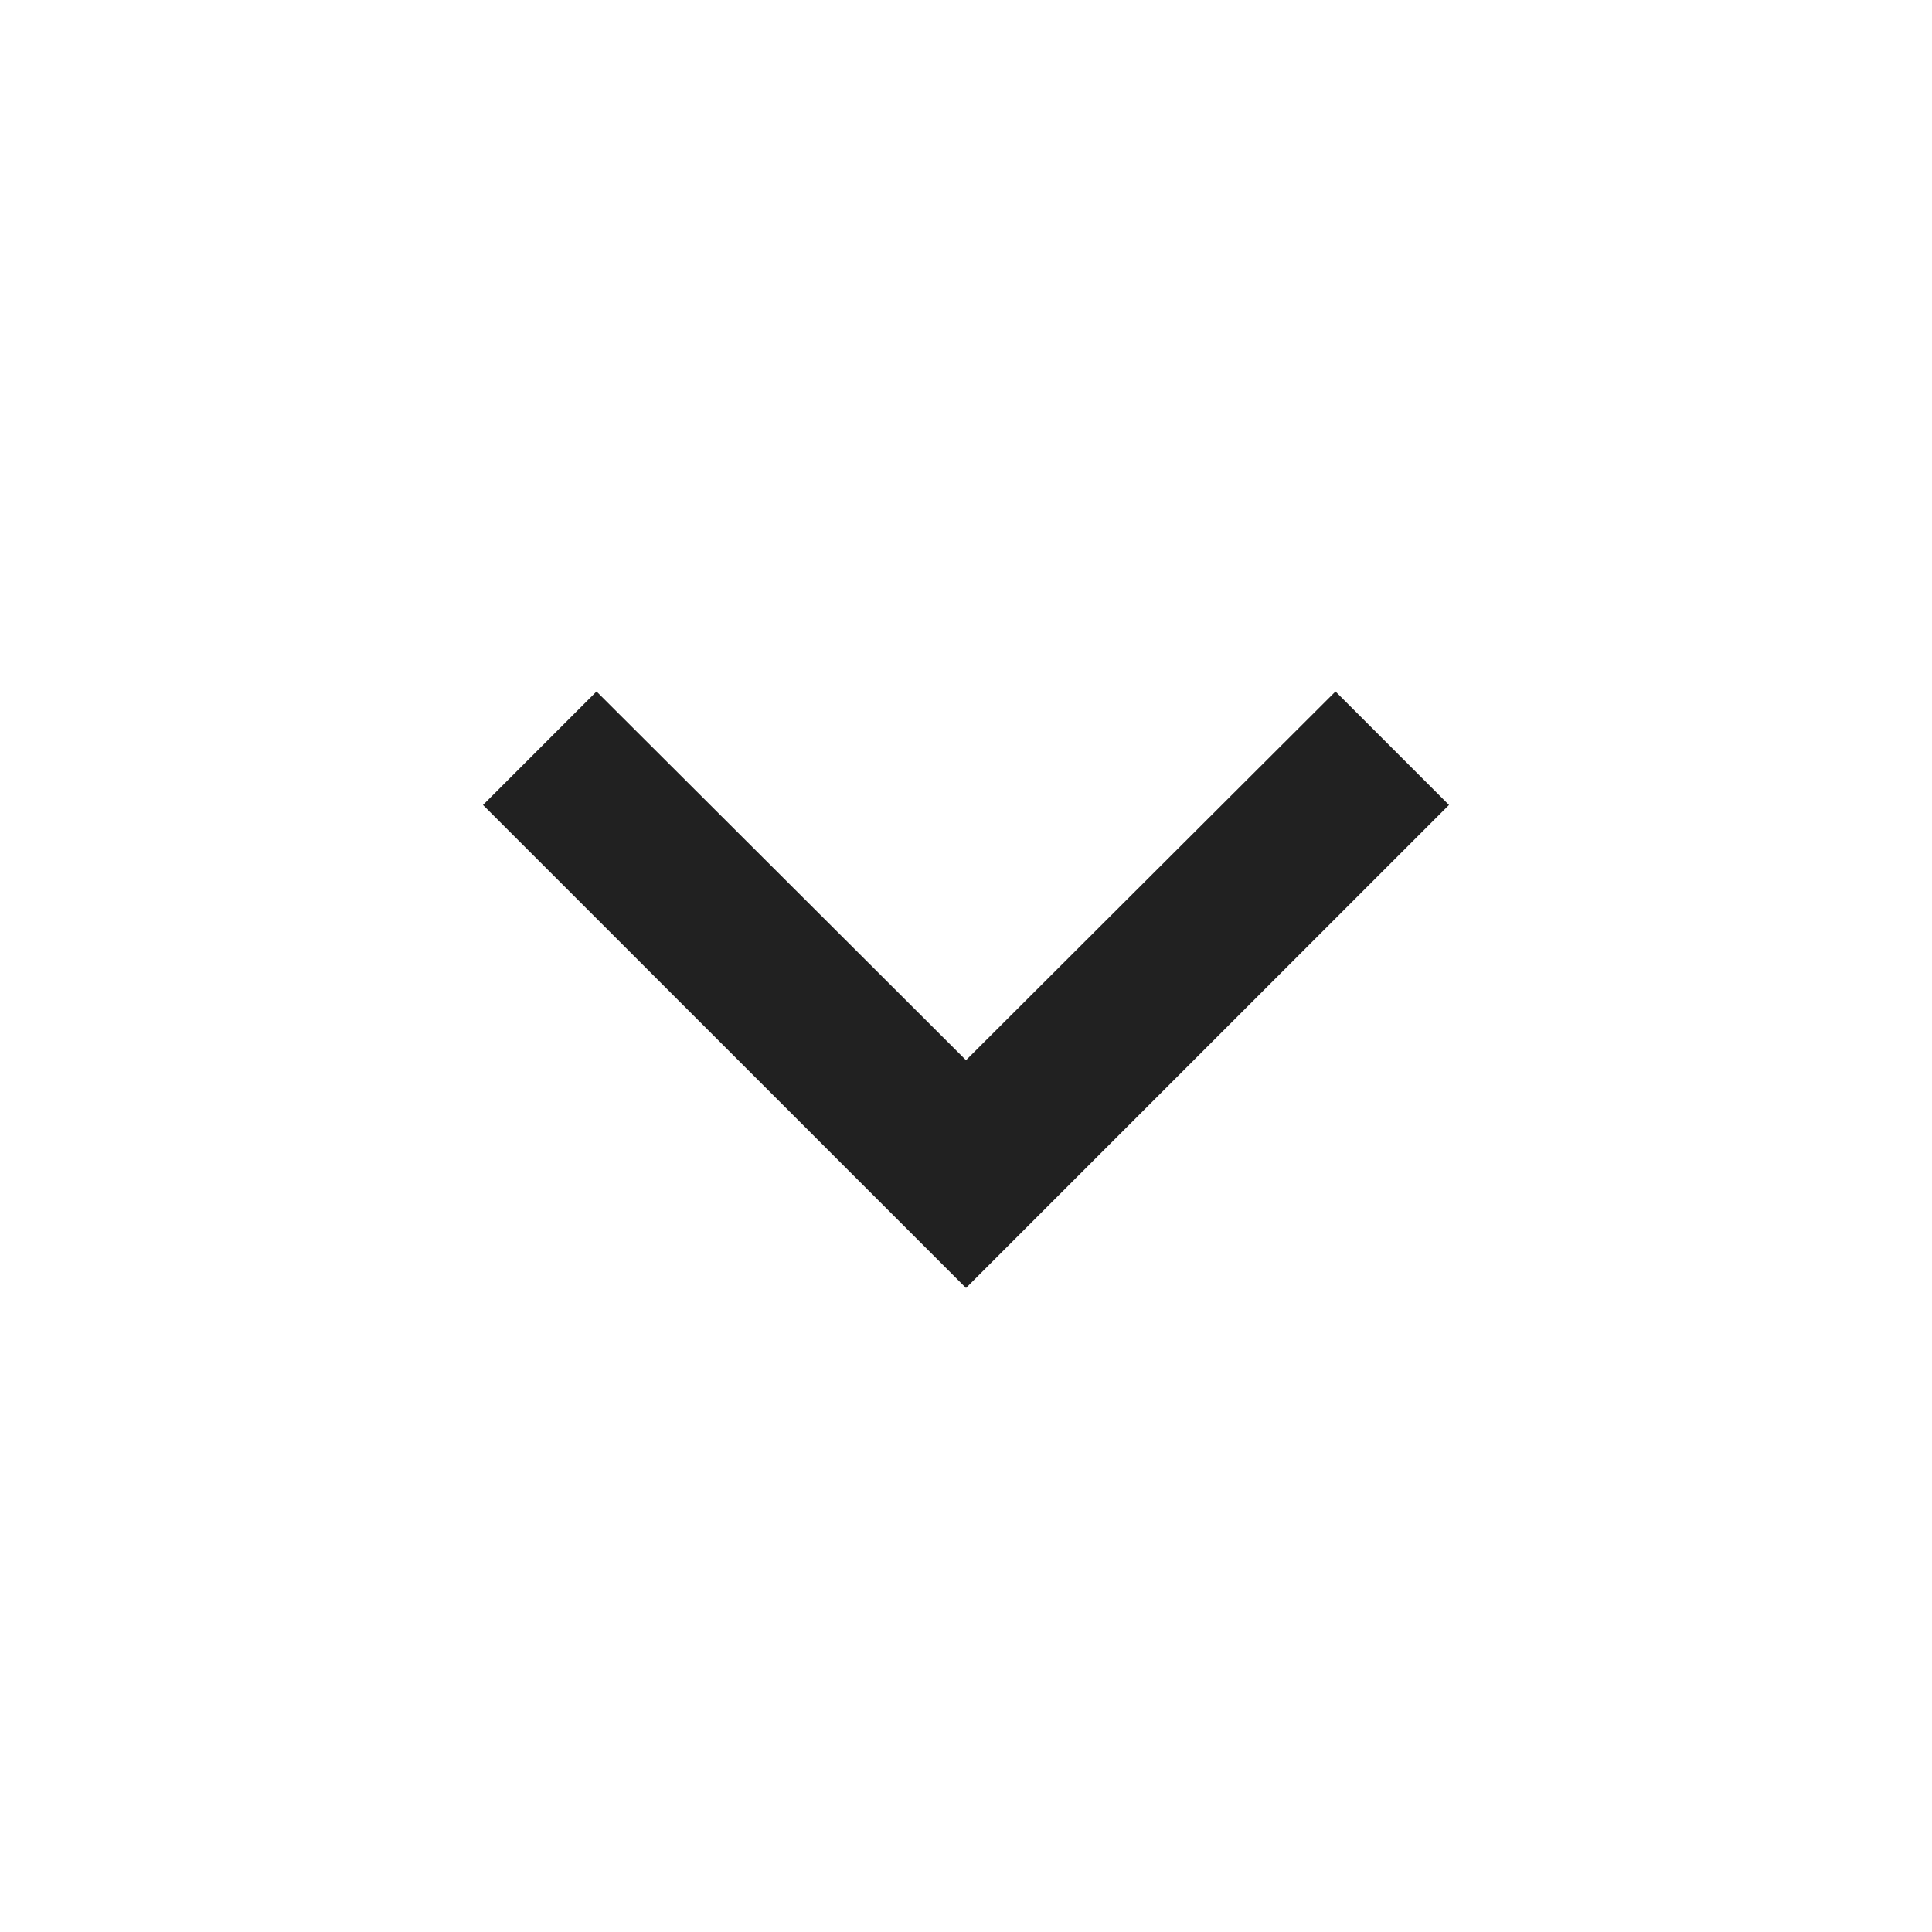
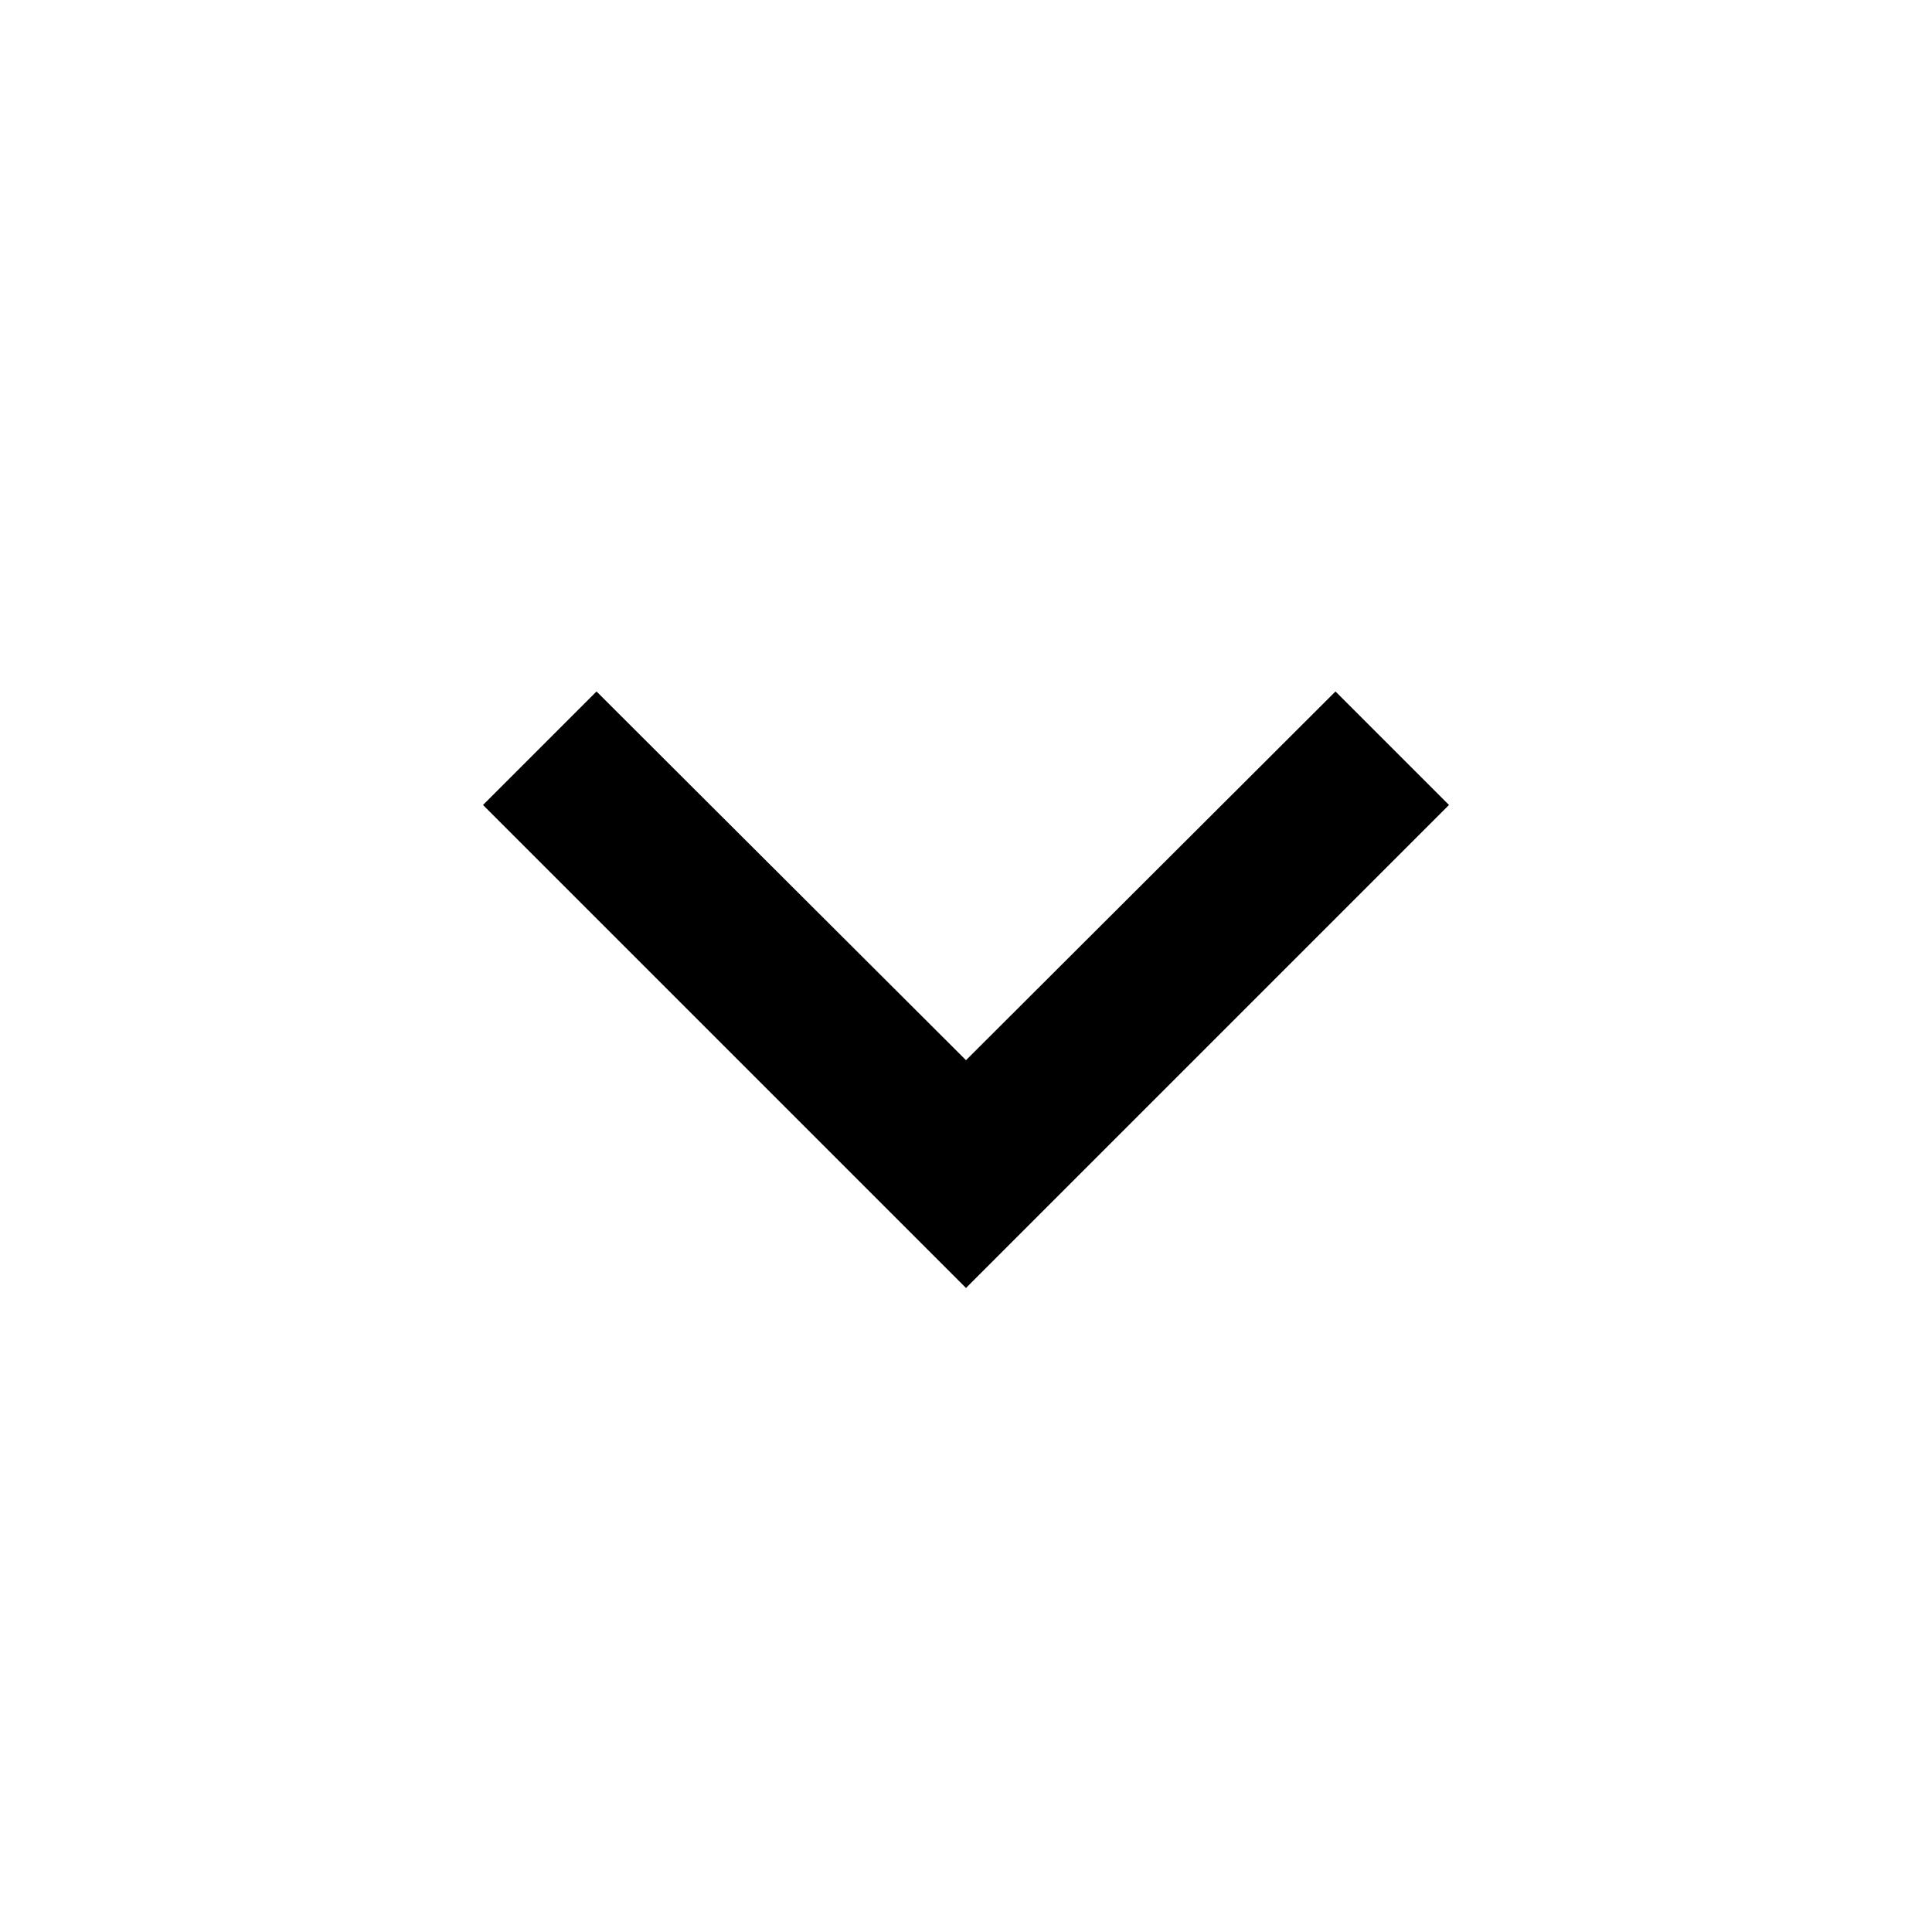
- <svg xmlns="http://www.w3.org/2000/svg" width="20" height="20" viewBox="0 0 20 20" fill="none">
-   <path d="M6.175 7.158L10 10.975L13.825 7.158L15 8.333L10 13.333L5 8.333L6.175 7.158Z" fill="#212121" />
+ <svg xmlns="http://www.w3.org/2000/svg" width="100%" viewBox="0 0 20 20" fill="none">
+   <path d="M6.175 7.158L10 10.975L13.825 7.158L15 8.333L10 13.333L5 8.333L6.175 7.158Z" fill="currentColor" />
</svg>
